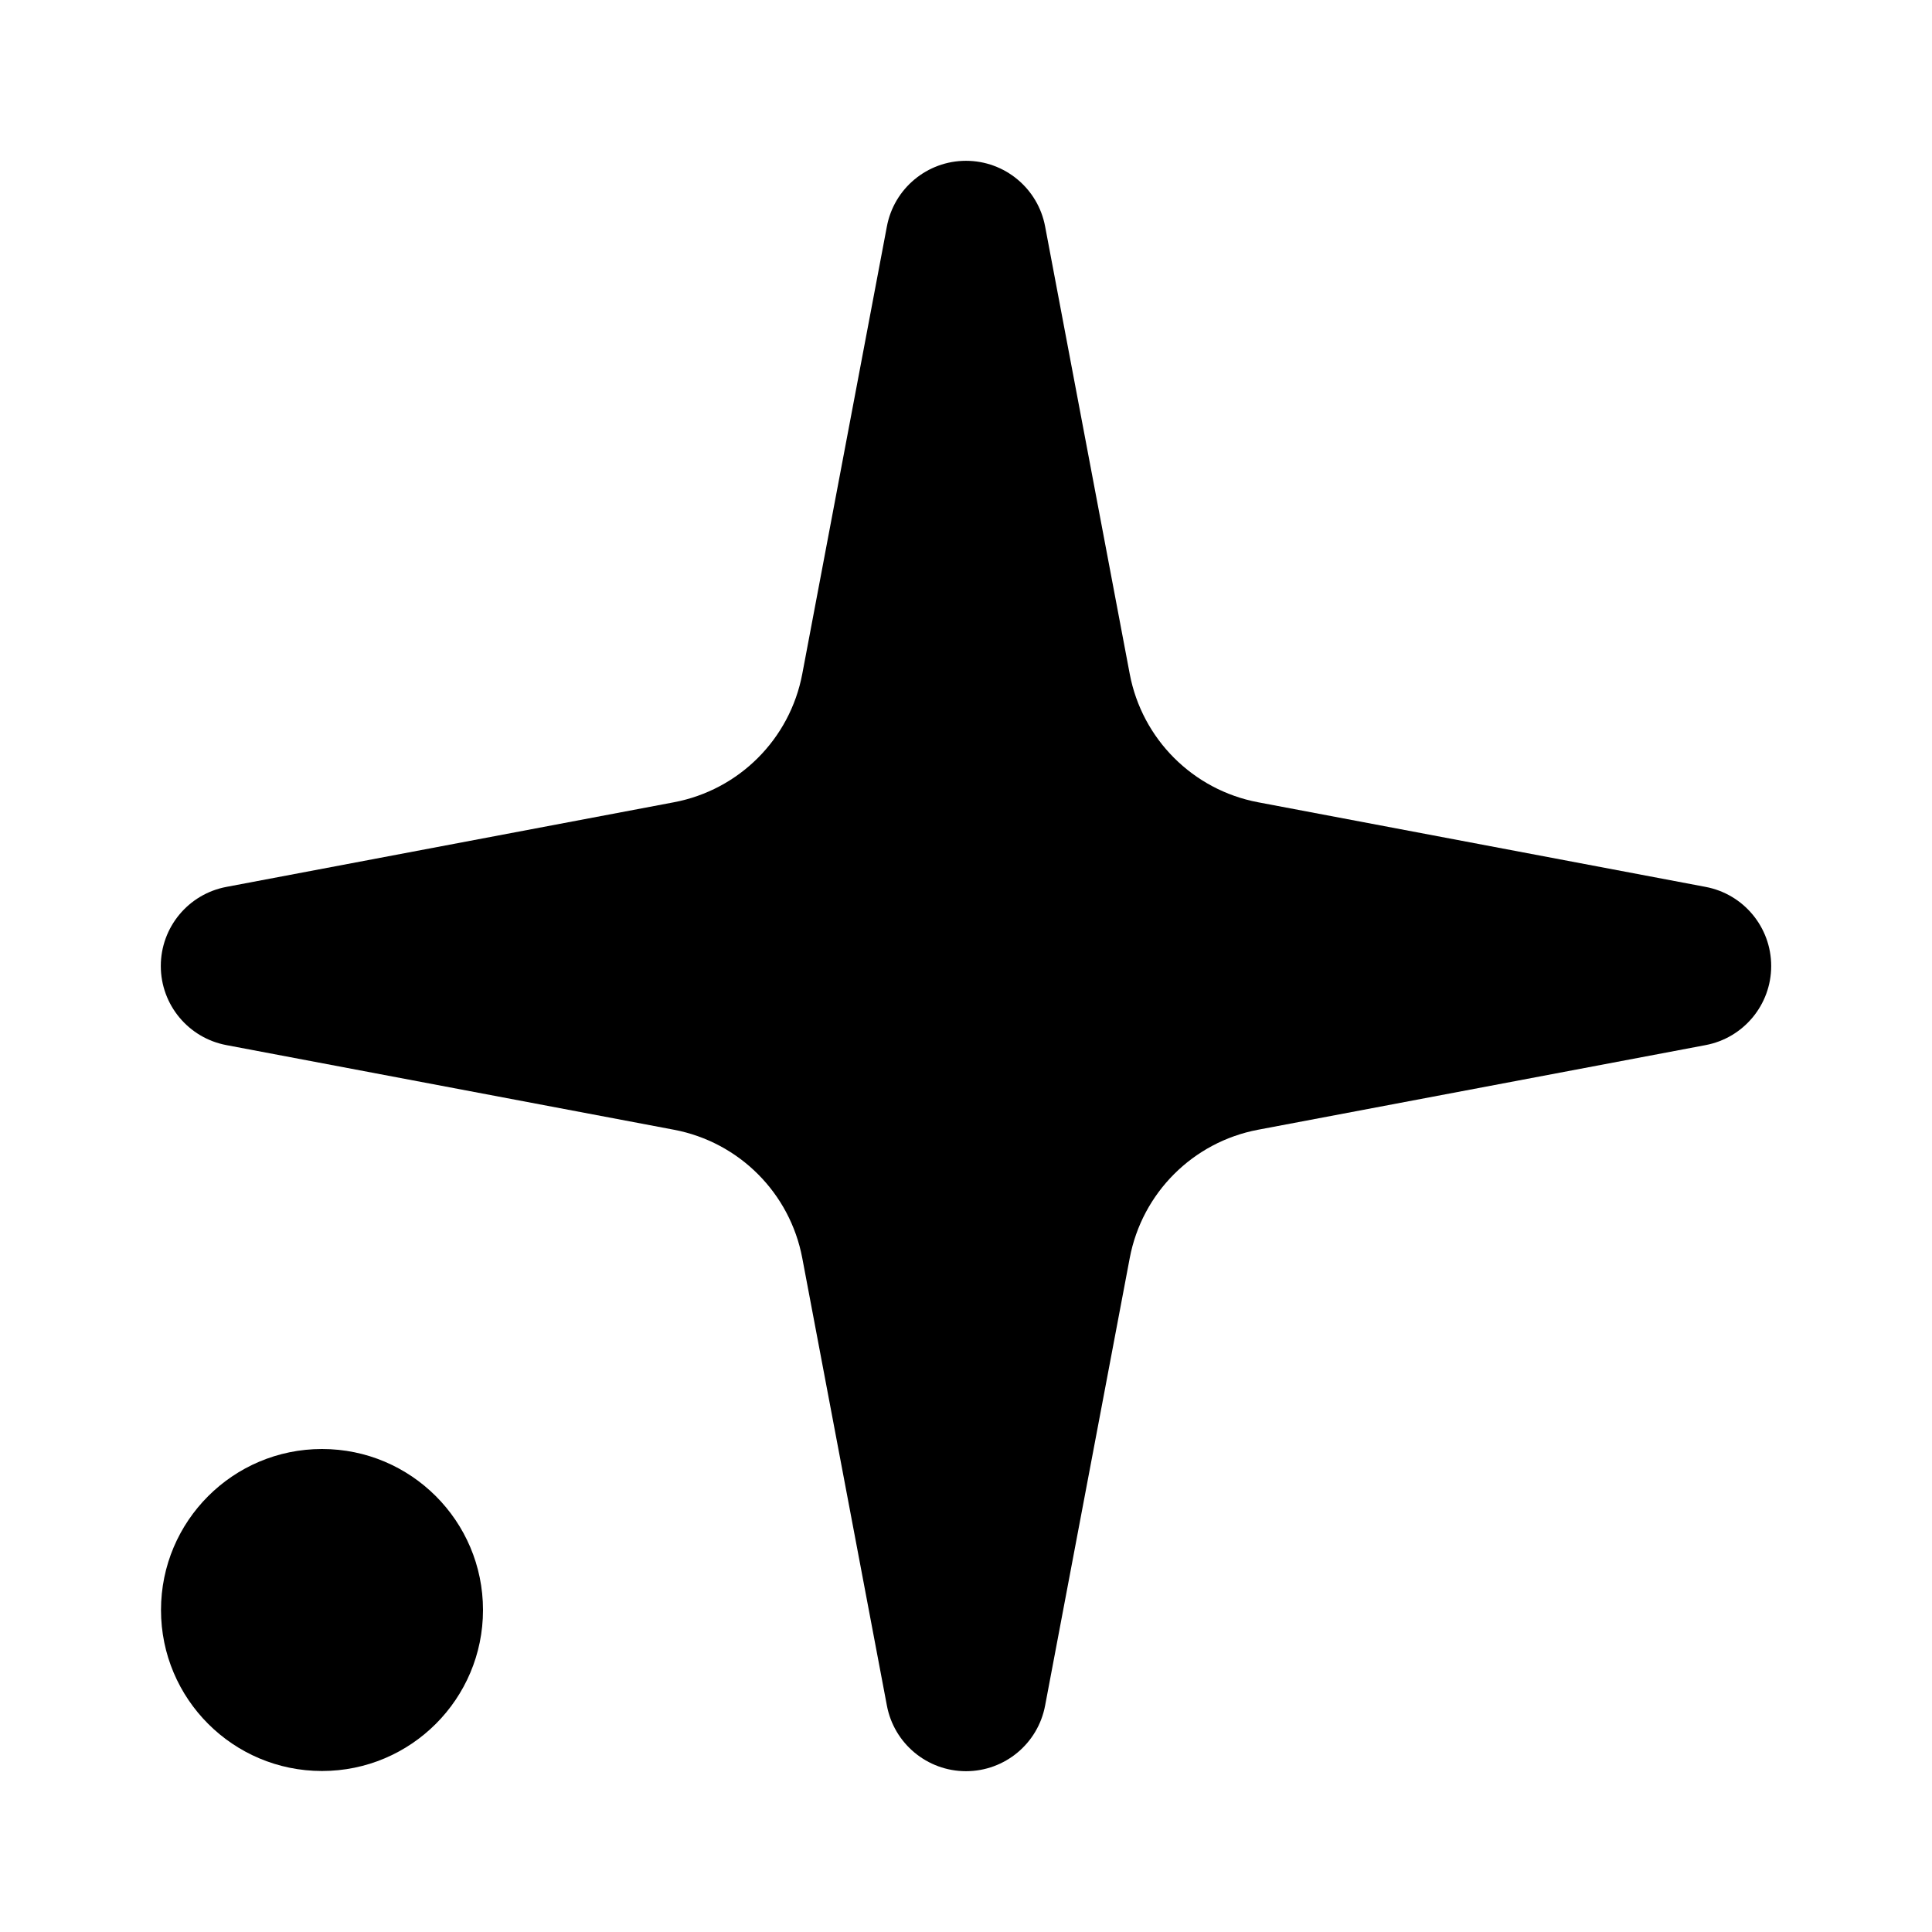
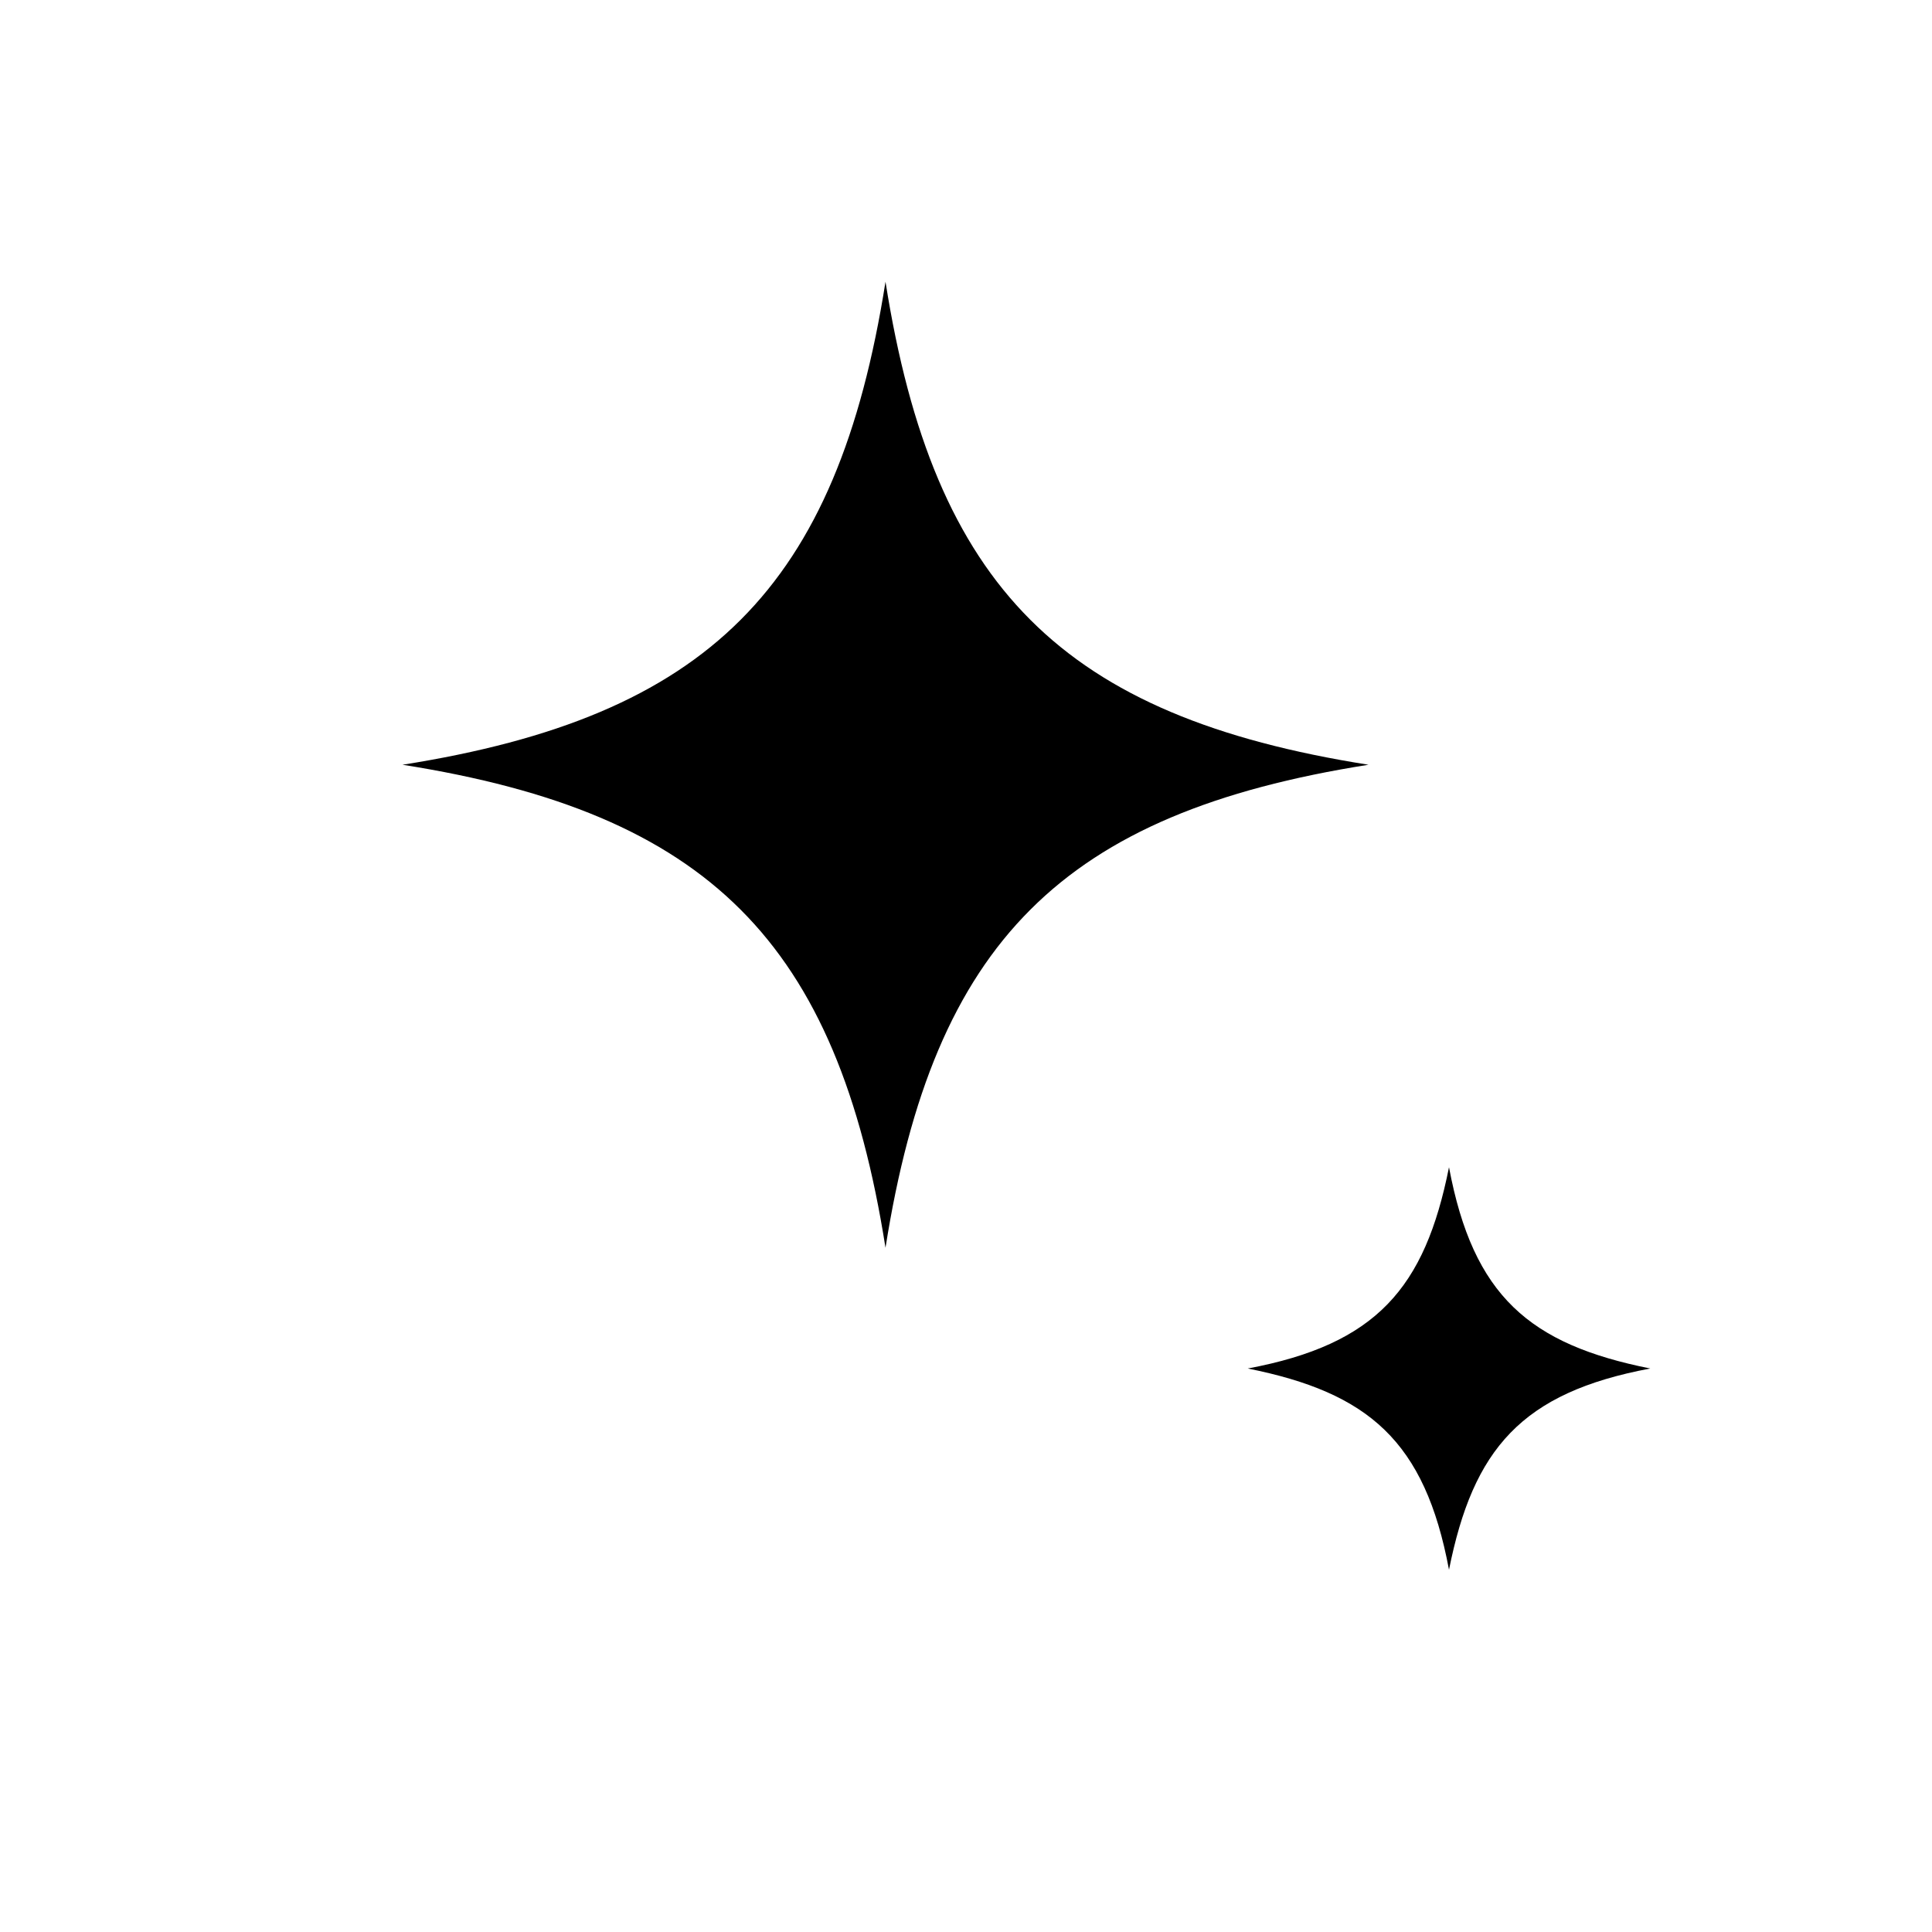
<svg xmlns="http://www.w3.org/2000/svg" viewBox="0 0 24 24">
-   <path d="M11.017 2.814a1 1 0 0 1 1.966 0l1.051 5.558a2 2 0 0 0 1.594 1.594l5.558 1.051a1 1 0 0 1 0 1.966l-5.558 1.051a2 2 0 0 0-1.594 1.594l-1.051 5.558a1 1 0 0 1-1.966 0l-1.051-5.558a2 2 0 0 0-1.594-1.594l-5.558-1.051a1 1 0 0 1 0-1.966l5.558-1.051a2 2 0 0 0 1.594-1.594z" />
-   <path d="M20 2v4" />
-   <path d="M22 4h-4" />
-   <circle cx="4" cy="20" r="2" />
+   <path d="M11 3.5c.6 3.8 2.2 5.4 6 6-3.8.6-5.4 2.2-6 6-.6-3.8-2.2-5.4-6-6 3.8-.6 5.4-2.2 6-6Z" />
+   <path d="M18 14.5c.3 1.6 1 2.2 2.5 2.5-1.6.3-2.2 1-2.5 2.5-.3-1.6-1-2.2-2.5-2.5 1.6-.3 2.2-1 2.5-2.5Z" />
+   <path d="M5.5 16.5v3M4 18h3" />
</svg>
